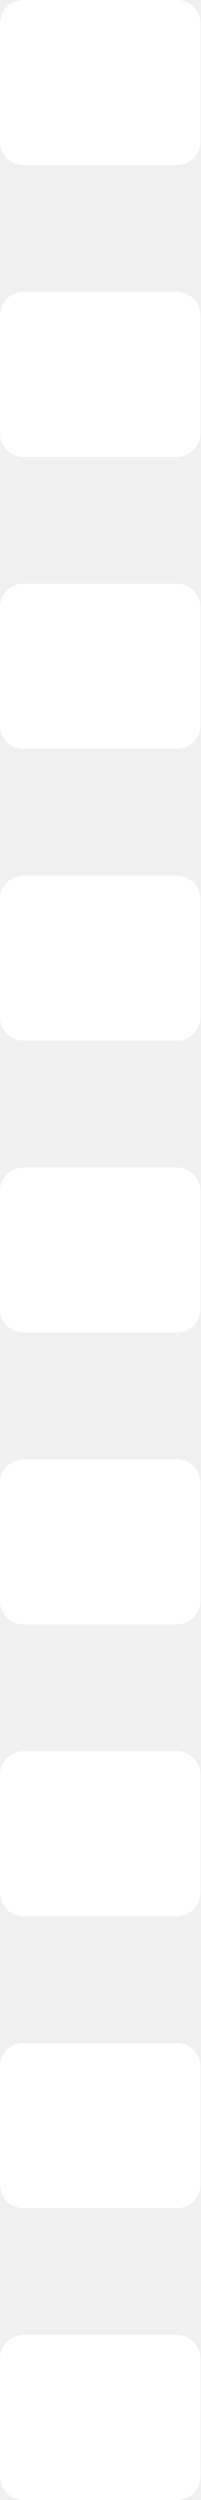
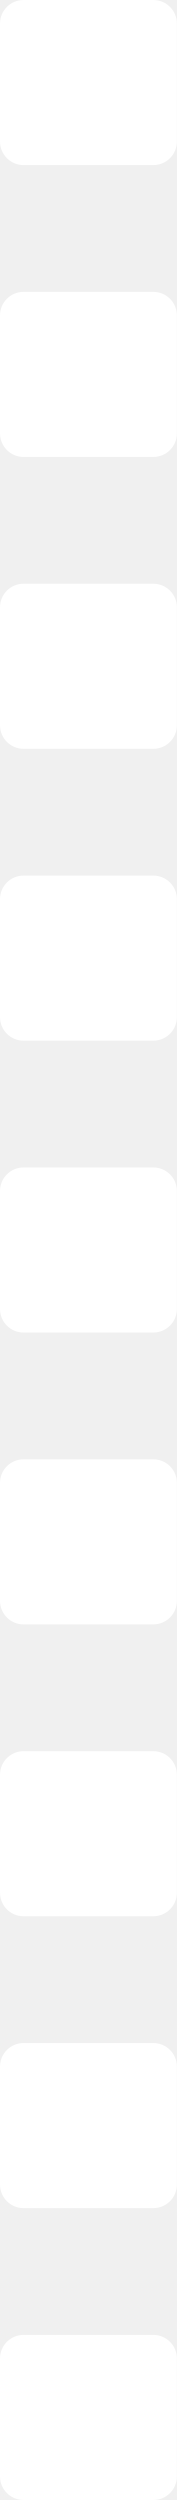
- <svg xmlns="http://www.w3.org/2000/svg" width="68px" height="848px" viewBox="0 0 68 848" version="1.1">
-   <g id="Page-1" stroke="none" stroke-width="1" fill="none" fill-rule="evenodd">
+ <svg xmlns="http://www.w3.org/2000/svg" width="60px" height="848px" viewBox="0 0 60 848" version="1.1">
+   <g id="Film-Strip" stroke="none" fill="none" fill-rule="evenodd" stroke-width="1">
    <g id="Film-Strip-Right" fill="#FFFFFF">
-       <rect id="Rectangle" x="0" y="297" width="68" height="56" rx="8" />
-       <rect id="Rectangle" x="0" y="198" width="68" height="56" rx="8" />
-       <rect id="Rectangle" x="0" y="99" width="68" height="56" rx="8" />
-       <rect id="Rectangle" x="0" y="0" width="68" height="56" rx="8" />
-       <rect id="Rectangle" x="0" y="792" width="68" height="56" rx="8" />
-       <rect id="Rectangle-Copy" x="0" y="396" width="68" height="56" rx="8" />
-       <rect id="Rectangle-Copy-2" x="0" y="495" width="68" height="56" rx="8" />
-       <rect id="Rectangle-Copy-3" x="0" y="594" width="68" height="56" rx="8" />
-       <rect id="Rectangle-Copy-4" x="0" y="693" width="68" height="56" rx="8" />
+       <rect id="Rectangle" fill-rule="nonzero" x="0" y="297" width="60" height="56" rx="8" />
+       <rect id="Rectangle" fill-rule="nonzero" x="0" y="198" width="60" height="56" rx="8" />
+       <rect id="Rectangle" fill-rule="nonzero" x="0" y="99" width="60" height="56" rx="8" />
+       <rect id="Rectangle" fill-rule="nonzero" x="0" y="0" width="60" height="56" rx="8" />
+       <rect id="Rectangle" fill-rule="nonzero" x="0" y="792" width="60" height="56" rx="8" />
+       <rect id="Rectangle-Copy" fill-rule="nonzero" x="0" y="396" width="60" height="56" rx="8" />
+       <rect id="Rectangle-Copy-2" fill-rule="nonzero" x="0" y="495" width="60" height="56" rx="8" />
+       <rect id="Rectangle-Copy-3" fill-rule="nonzero" x="0" y="594" width="60" height="56" rx="8" />
+       <rect id="Rectangle-Copy-4" fill-rule="nonzero" x="0" y="693" width="60" height="56" rx="8" />
    </g>
  </g>
</svg>
